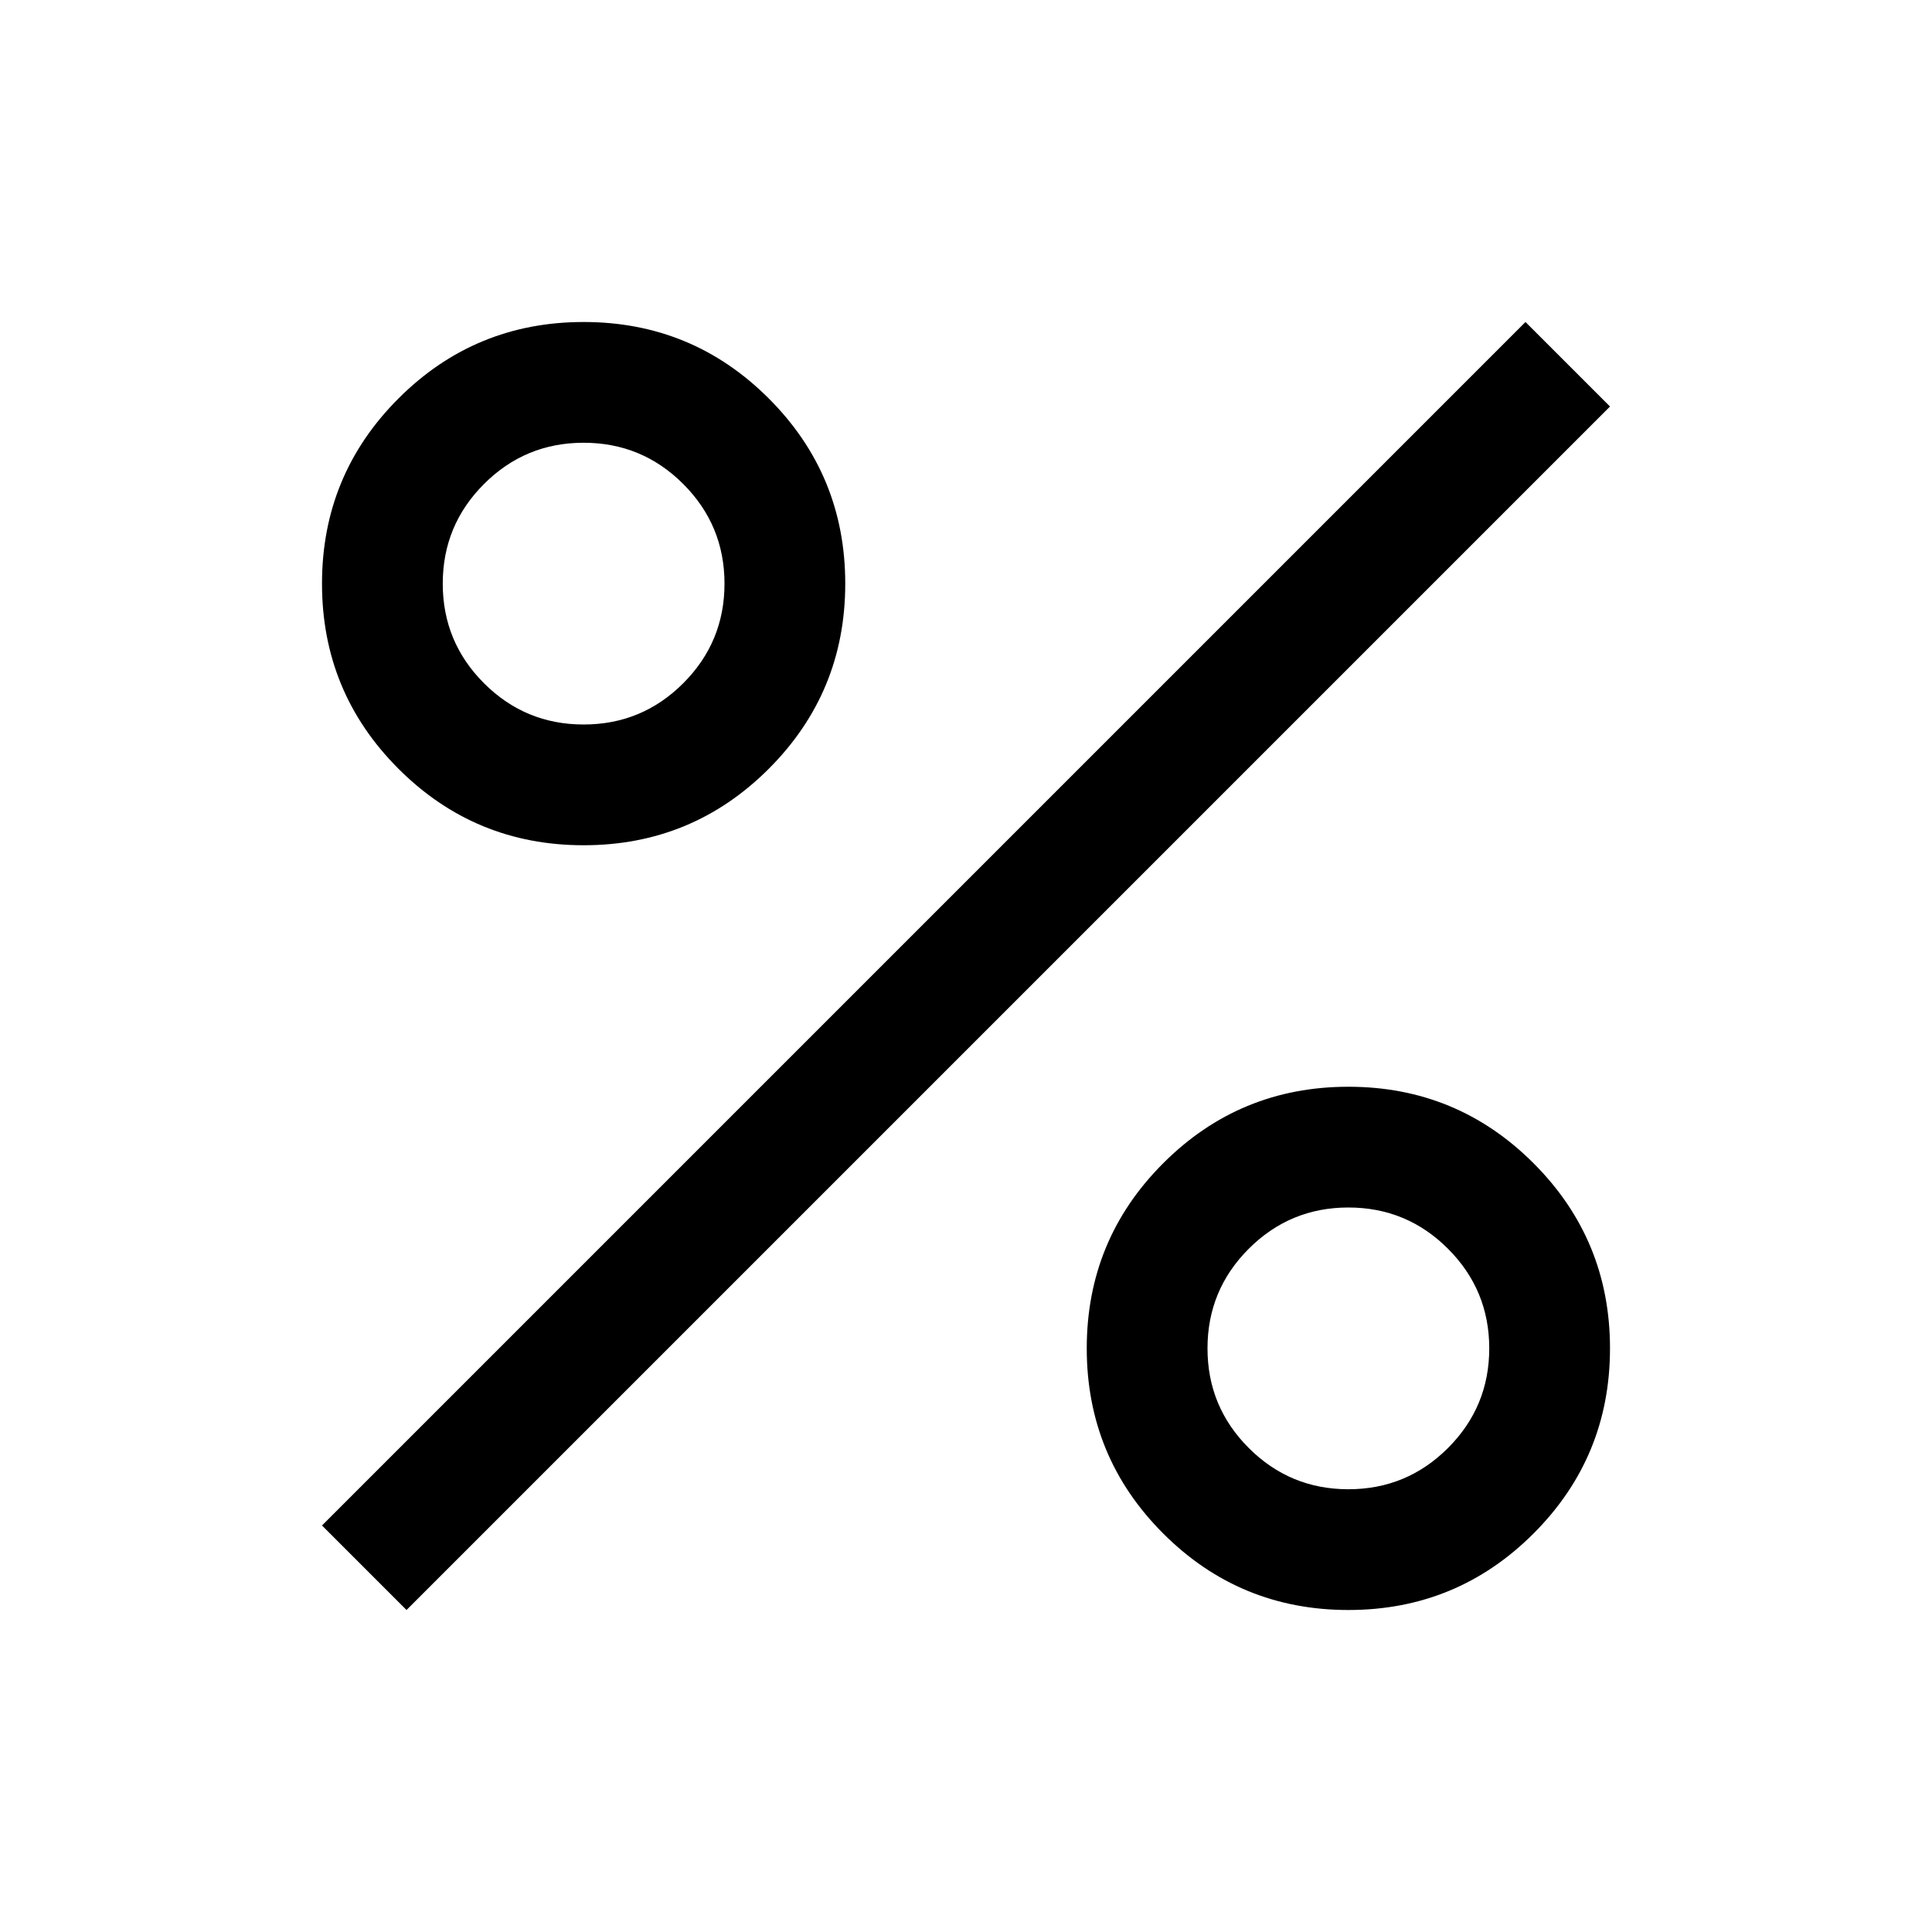
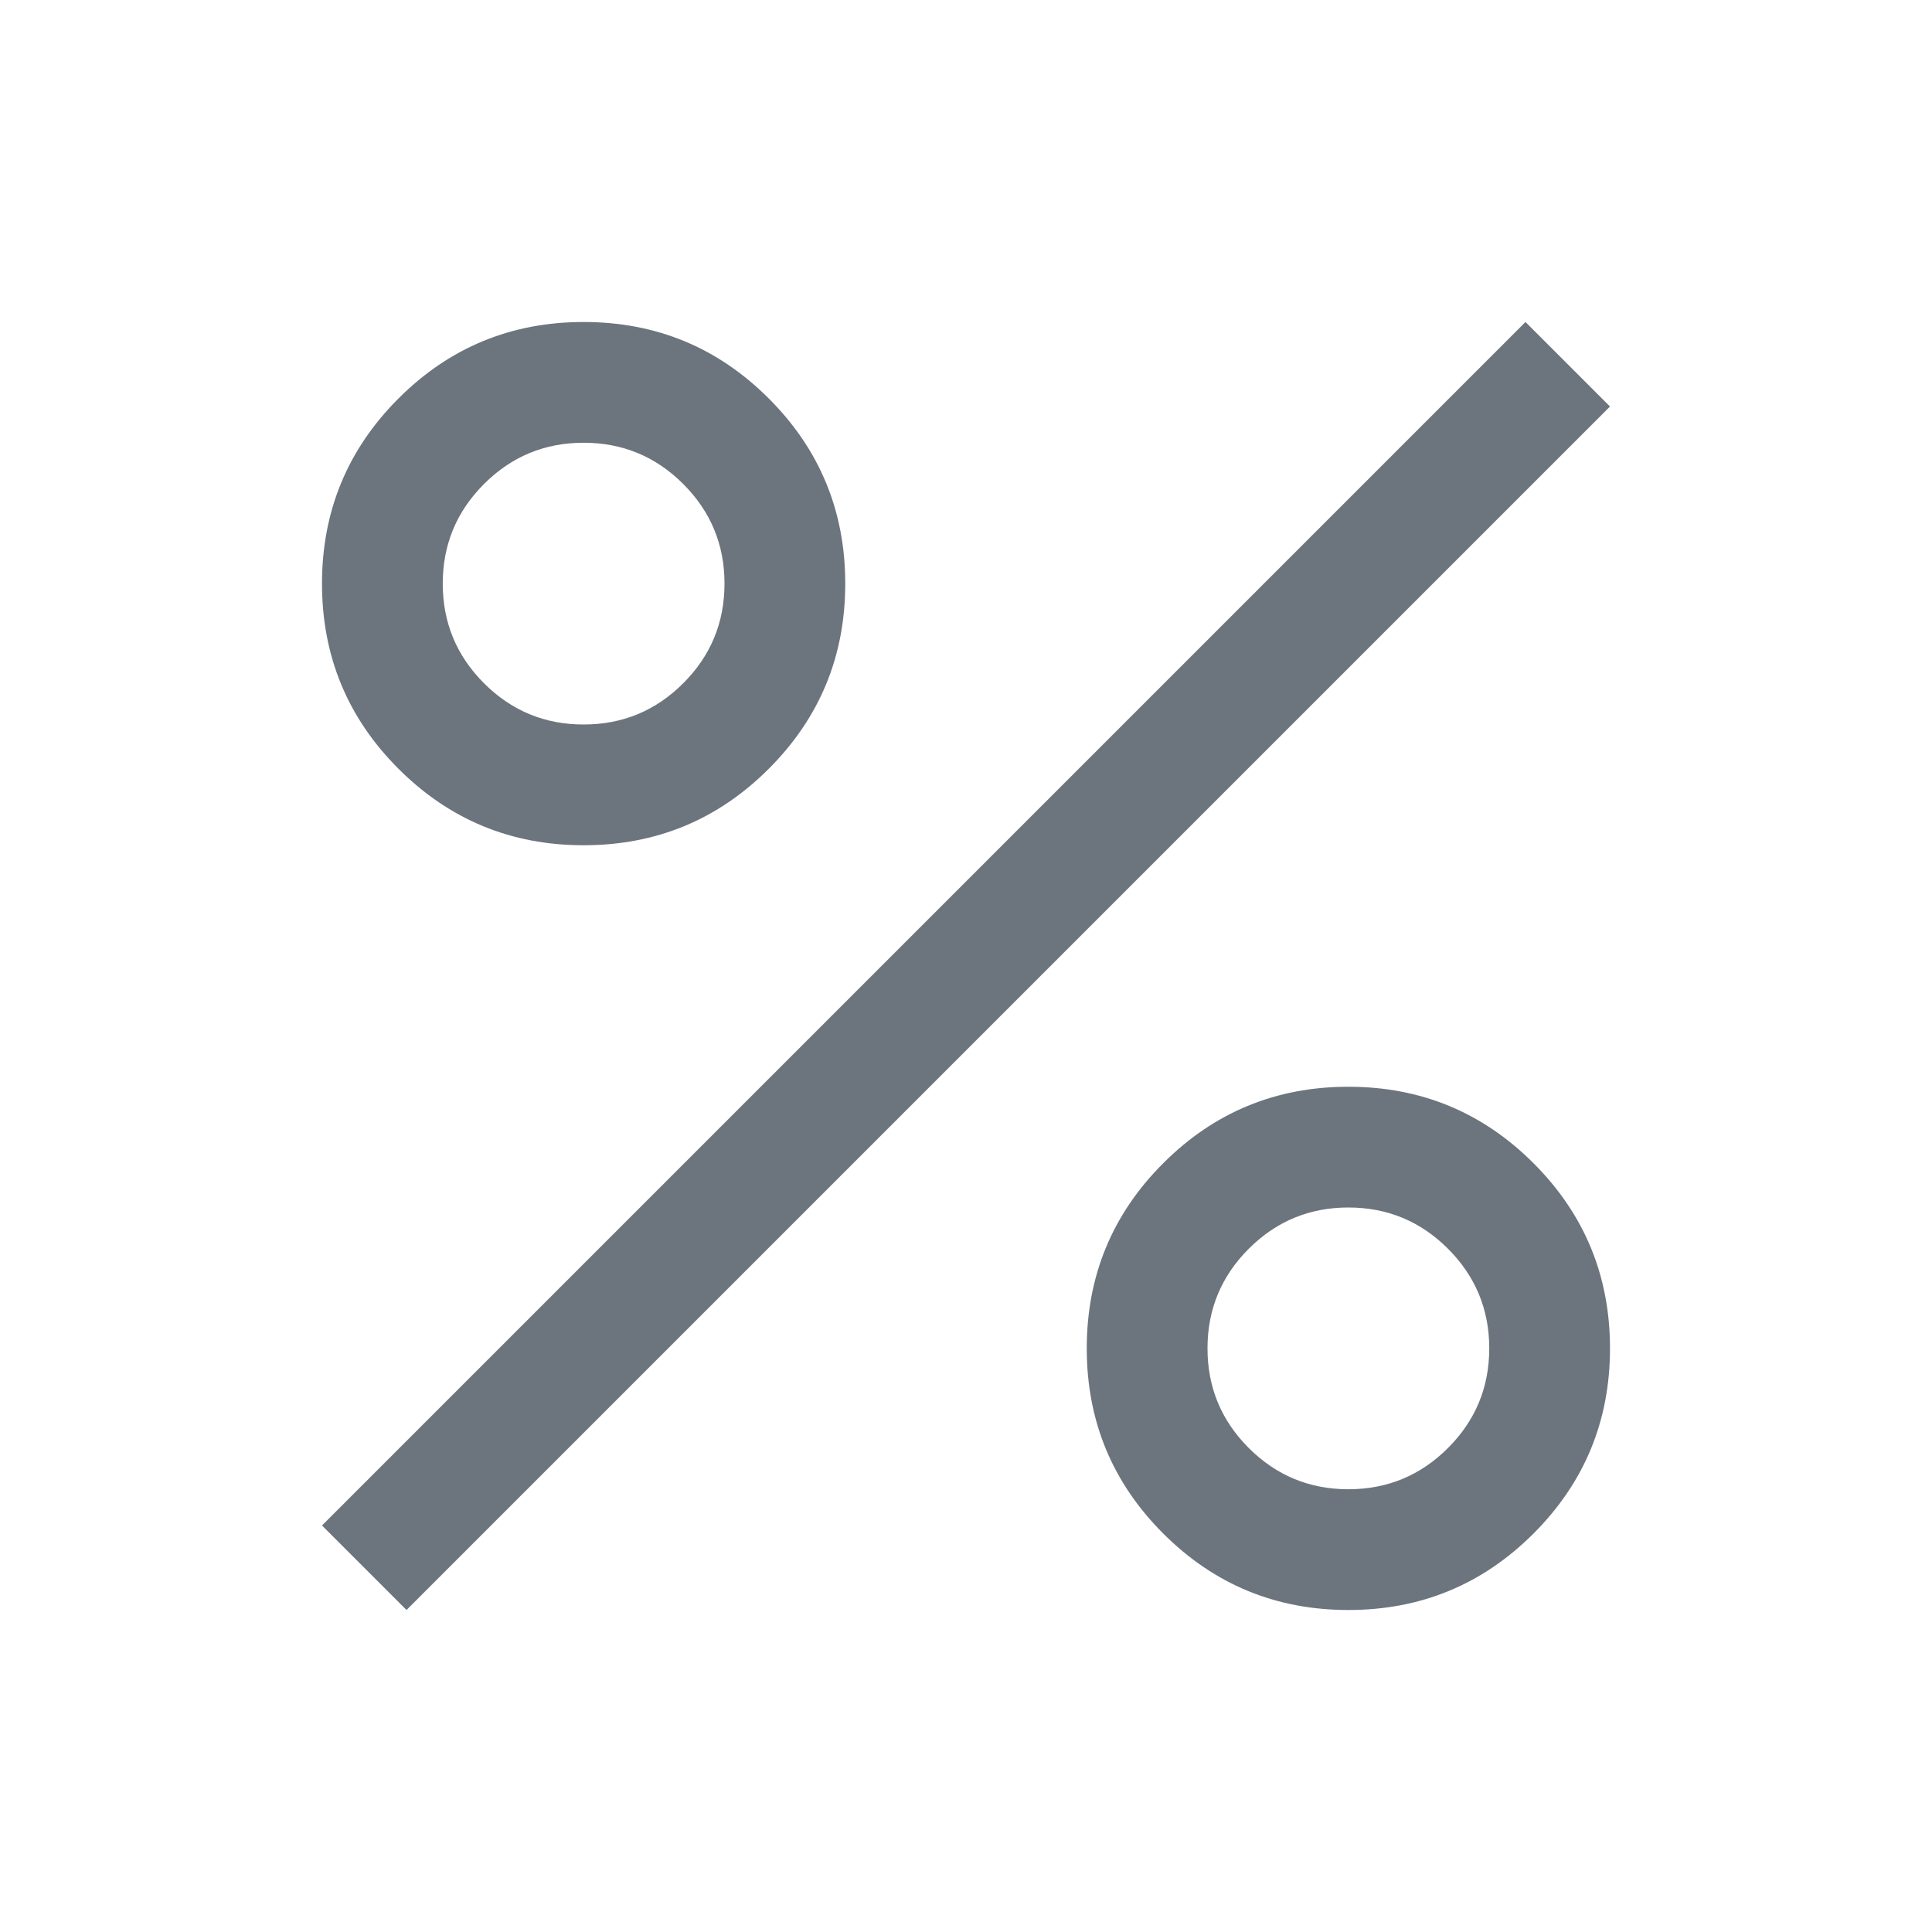
- <svg xmlns="http://www.w3.org/2000/svg" height="48" width="48">
-   <path d="M14.5 21Q11.8 21 9.9 19.1Q8 17.2 8 14.5Q8 11.8 9.9 9.9Q11.8 8 14.5 8Q17.2 8 19.1 9.9Q21 11.8 21 14.5Q21 17.2 19.1 19.1Q17.2 21 14.5 21ZM14.5 18Q15.95 18 16.975 16.975Q18 15.95 18 14.5Q18 13.05 16.975 12.025Q15.95 11 14.5 11Q13.05 11 12.025 12.025Q11 13.05 11 14.5Q11 15.95 12.025 16.975Q13.05 18 14.5 18ZM33.5 40Q30.8 40 28.9 38.1Q27 36.2 27 33.5Q27 30.8 28.9 28.9Q30.8 27 33.5 27Q36.2 27 38.1 28.9Q40 30.8 40 33.5Q40 36.2 38.1 38.1Q36.2 40 33.5 40ZM33.5 37Q34.95 37 35.975 35.975Q37 34.95 37 33.5Q37 32.05 35.975 31.025Q34.95 30 33.5 30Q32.05 30 31.025 31.025Q30 32.05 30 33.5Q30 34.95 31.025 35.975Q32.05 37 33.5 37ZM10.1 40 8 37.9 37.9 8 40 10.1Z" />
+ <svg xmlns="http://www.w3.org/2000/svg" height="48" width="48" version="1.1" id="svg4">
+   <defs id="defs8" />
+   <path d="M14.5 21Q11.8 21 9.9 19.1Q8 17.2 8 14.5Q8 11.8 9.9 9.9Q11.8 8 14.5 8Q17.2 8 19.1 9.9Q21 11.8 21 14.5Q21 17.2 19.1 19.1Q17.2 21 14.5 21ZM14.5 18Q15.95 18 16.975 16.975Q18 15.95 18 14.5Q18 13.05 16.975 12.025Q15.95 11 14.5 11Q13.05 11 12.025 12.025Q11 13.05 11 14.5Q11 15.95 12.025 16.975Q13.05 18 14.5 18ZM33.5 40Q30.8 40 28.9 38.1Q27 36.2 27 33.5Q27 30.8 28.9 28.9Q30.8 27 33.5 27Q36.2 27 38.1 28.9Q40 30.8 40 33.5Q40 36.2 38.1 38.1Q36.2 40 33.5 40ZM33.5 37Q34.95 37 35.975 35.975Q37 34.95 37 33.5Q37 32.05 35.975 31.025Q34.95 30 33.5 30Q32.05 30 31.025 31.025Q30 32.05 30 33.5Q30 34.95 31.025 35.975Q32.05 37 33.5 37ZM10.1 40 8 37.9 37.9 8 40 10.1Z" id="path2" style="fill:#6c757d;fill-opacity:1" />
</svg>
